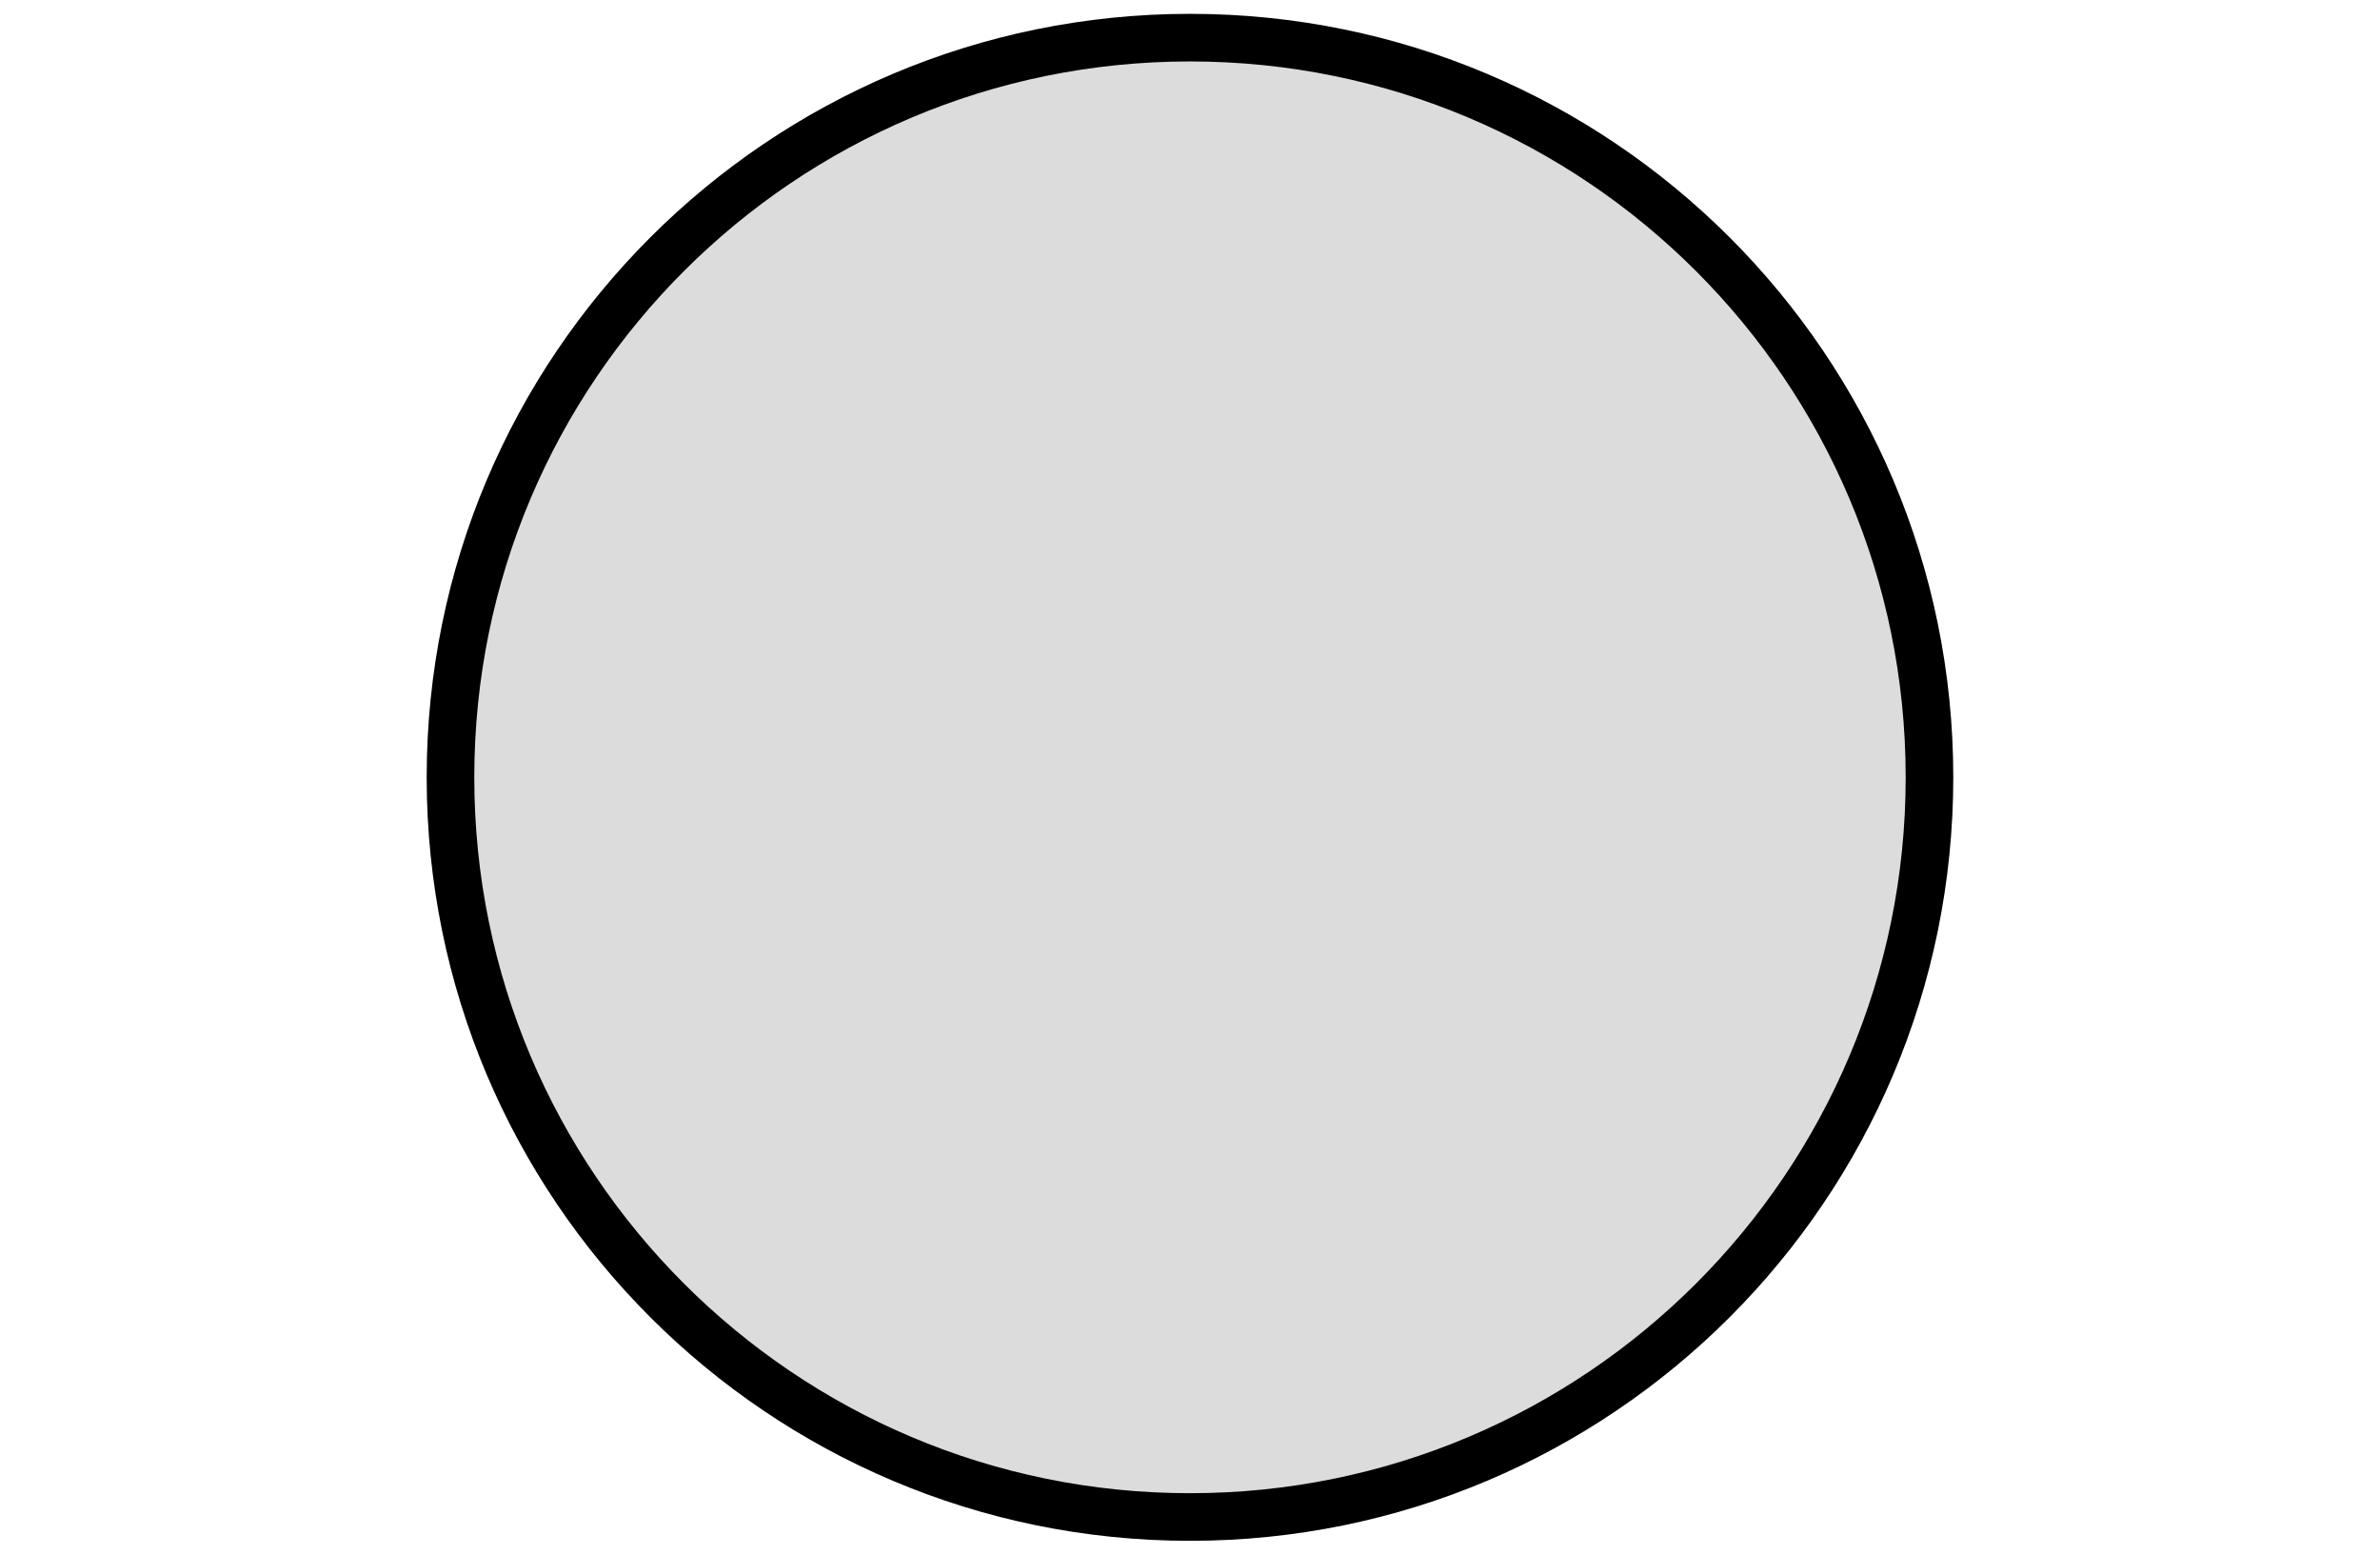
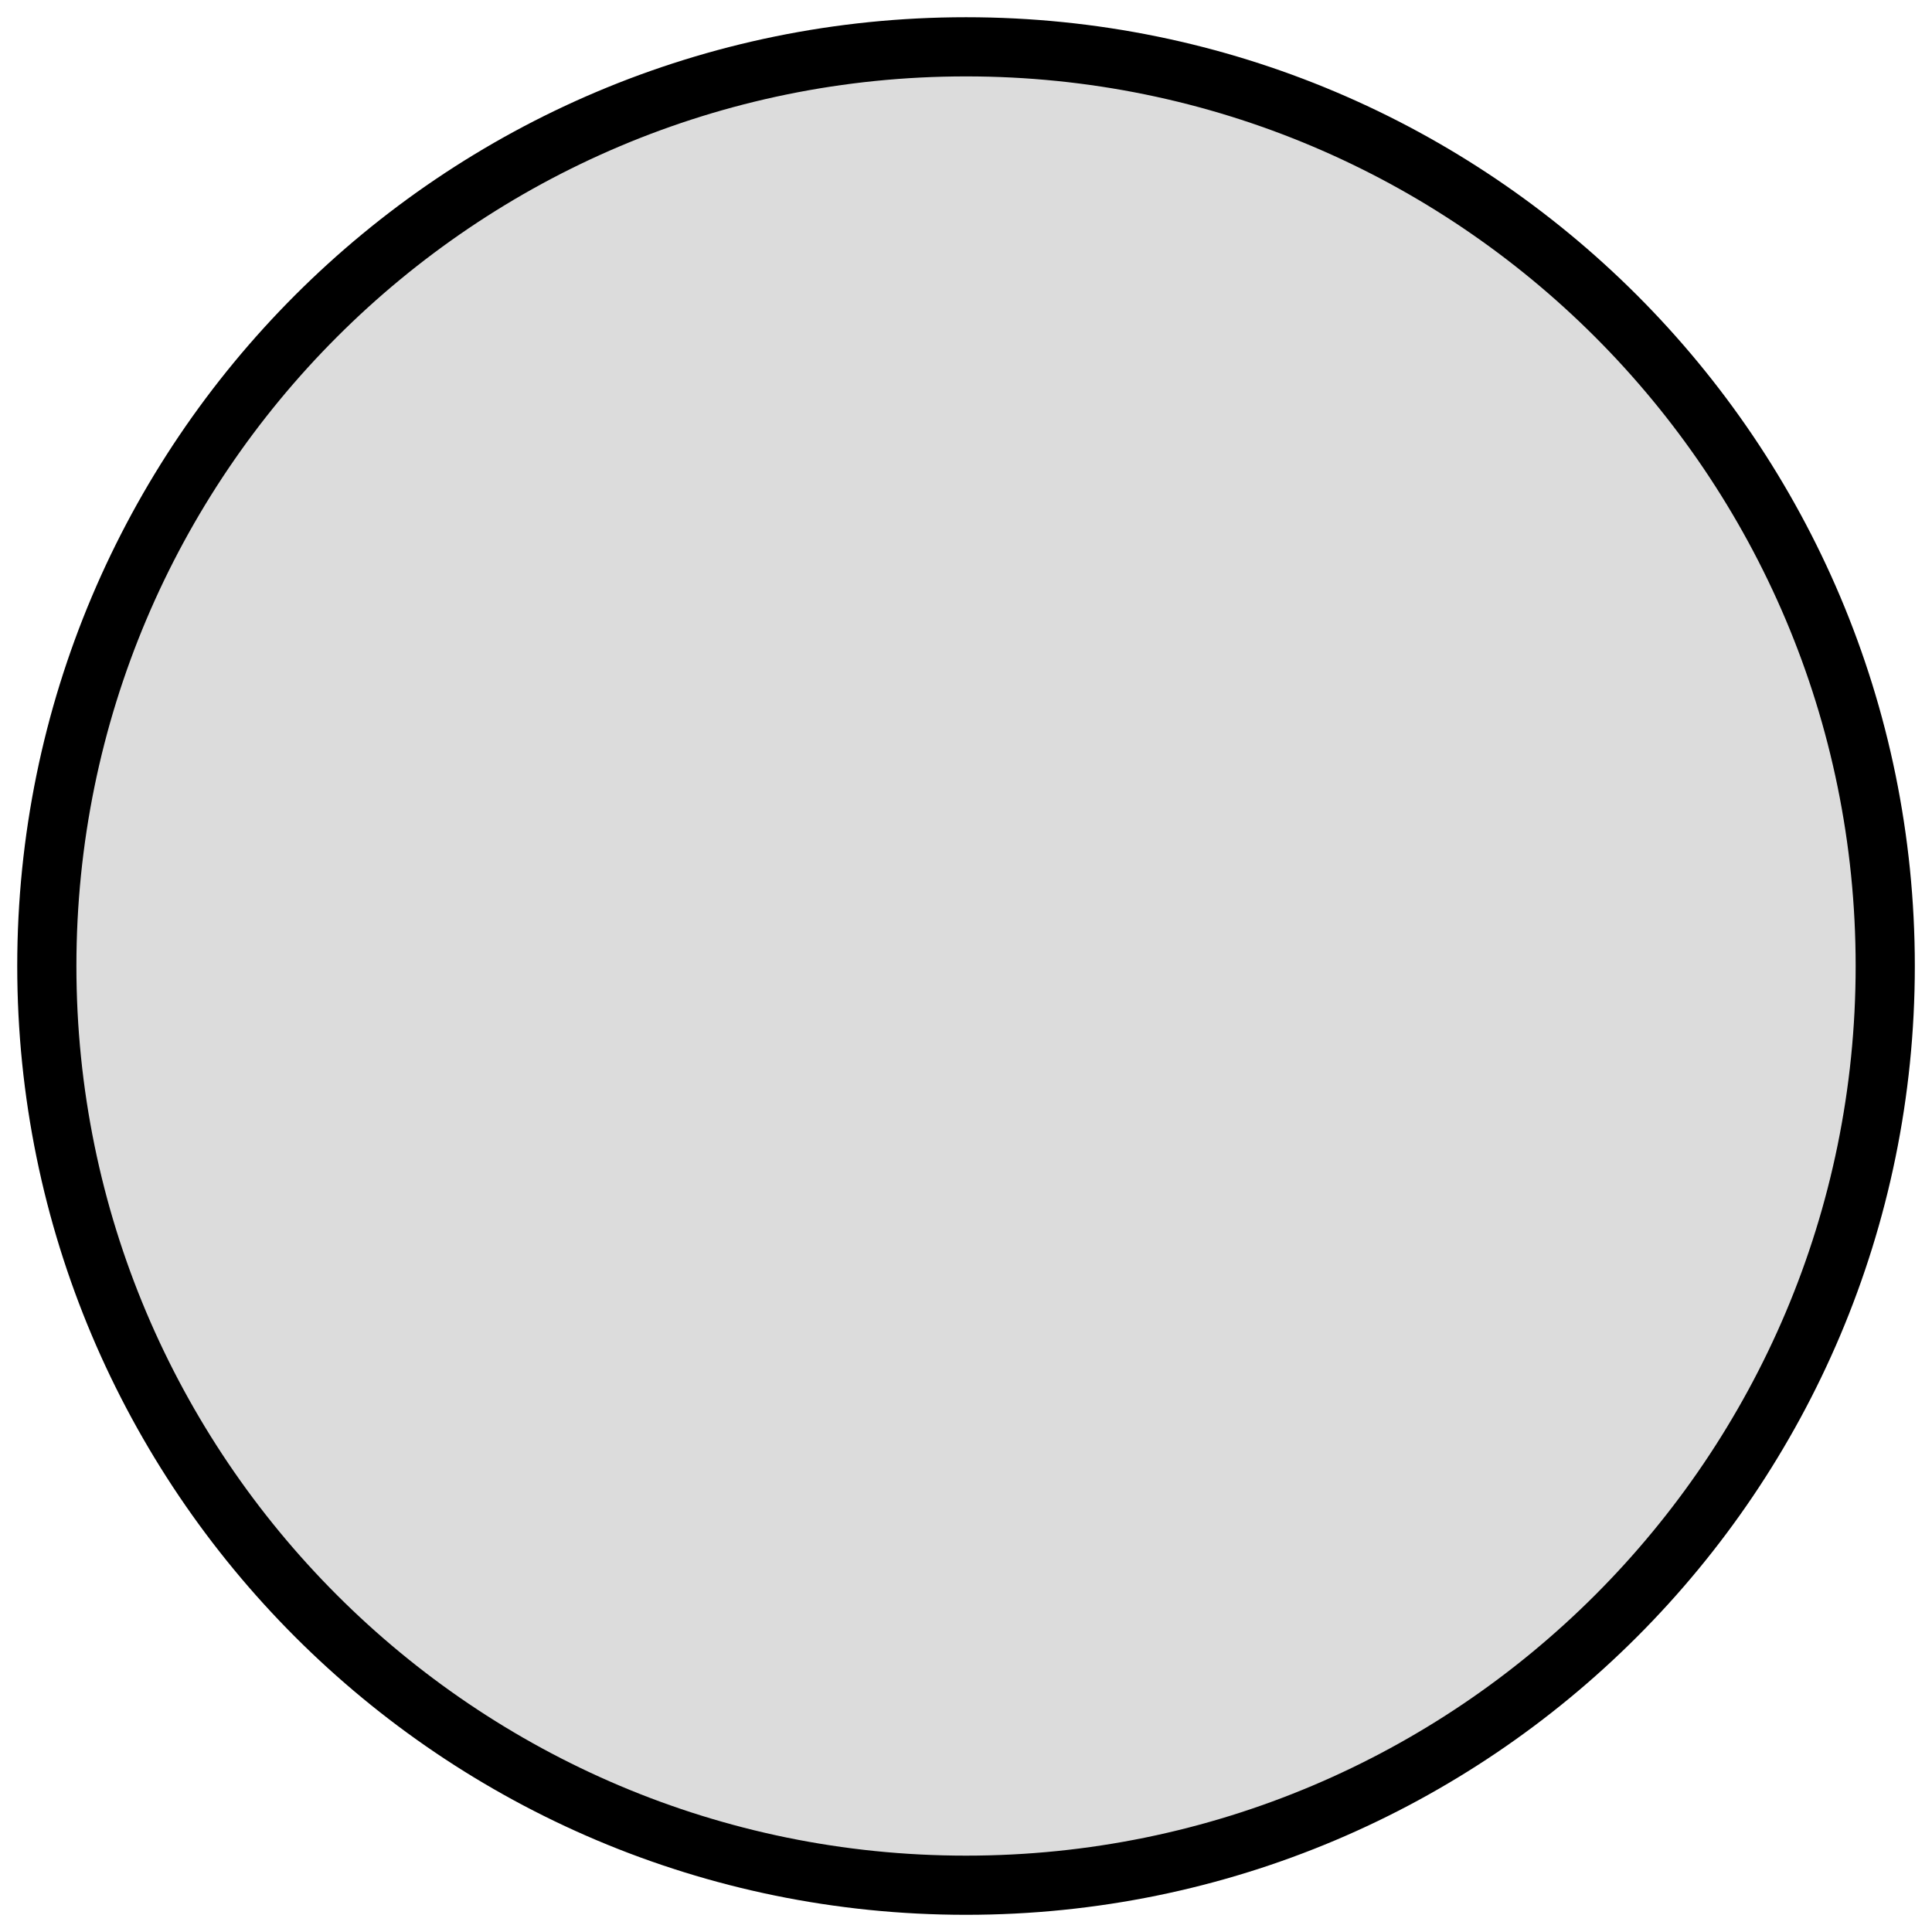
- <svg xmlns="http://www.w3.org/2000/svg" width="49" height="32" viewBox="0 0 49 32" id="svg2" version="1.1">
+ <svg xmlns="http://www.w3.org/2000/svg" width="32" height="32" viewBox="0 0 32 32" id="svg2" version="1.1">
  <defs id="defs4" />
-   <g id="layer1" transform="translate(-225.7124,-856.4032)">
-     <circle style="color:#000000;display:inline;overflow:visible;visibility:visible;opacity:1;fill:#000000;fill-opacity:0.137;fill-rule:evenodd;stroke:#000000;stroke-width:0.98;stroke-linecap:butt;stroke-linejoin:miter;stroke-miterlimit:4;stroke-dasharray:none;stroke-dashoffset:0;stroke-opacity:1;marker:none;enable-background:accumulate" id="C" cx="250.212" cy="872.403" r="15.225" />
+   <g id="layer1" transform="translate(-225.9255,-856.1187)">
+     <circle style="color:#000000;display:inline;overflow:visible;visibility:visible;opacity:1;fill:#000000;fill-opacity:0.137;fill-rule:evenodd;stroke:#000000;stroke-width:0.98;stroke-linecap:butt;stroke-linejoin:miter;stroke-miterlimit:4;stroke-dasharray:none;stroke-dashoffset:0;stroke-opacity:1;marker:none;enable-background:accumulate" id="C" cx="241.926" cy="872.119" r="15.225" />
  </g>
</svg>
